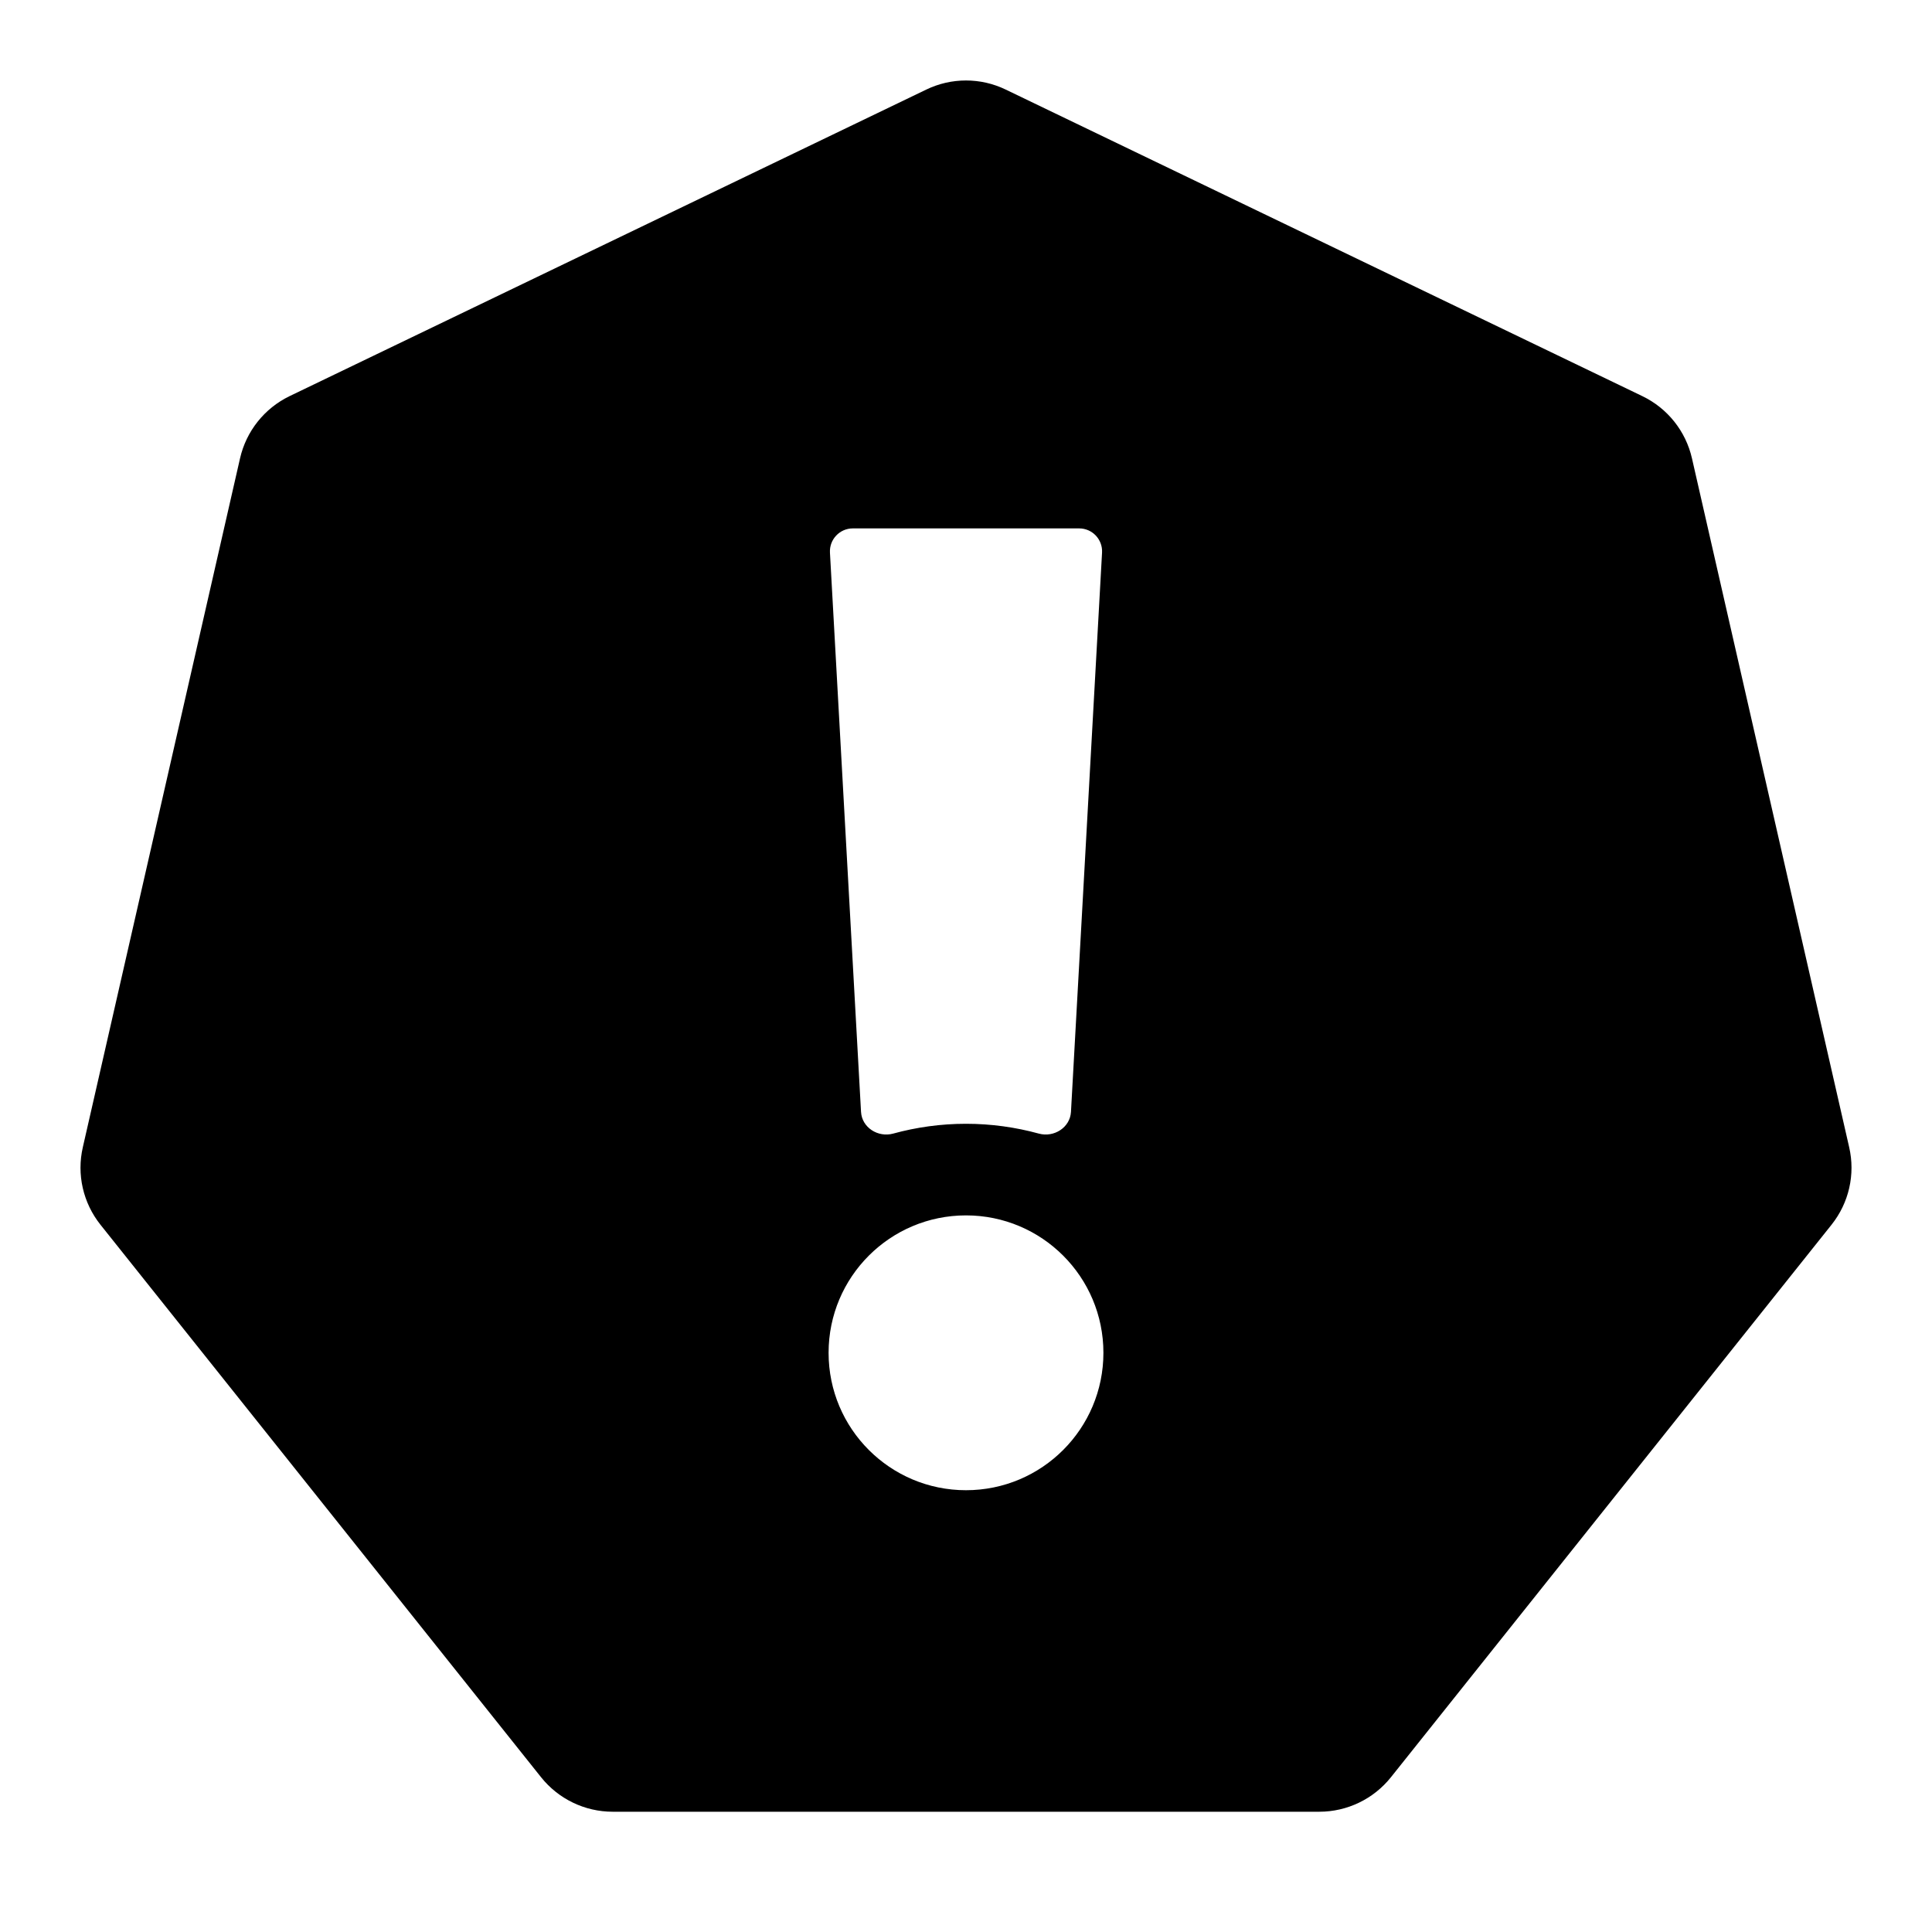
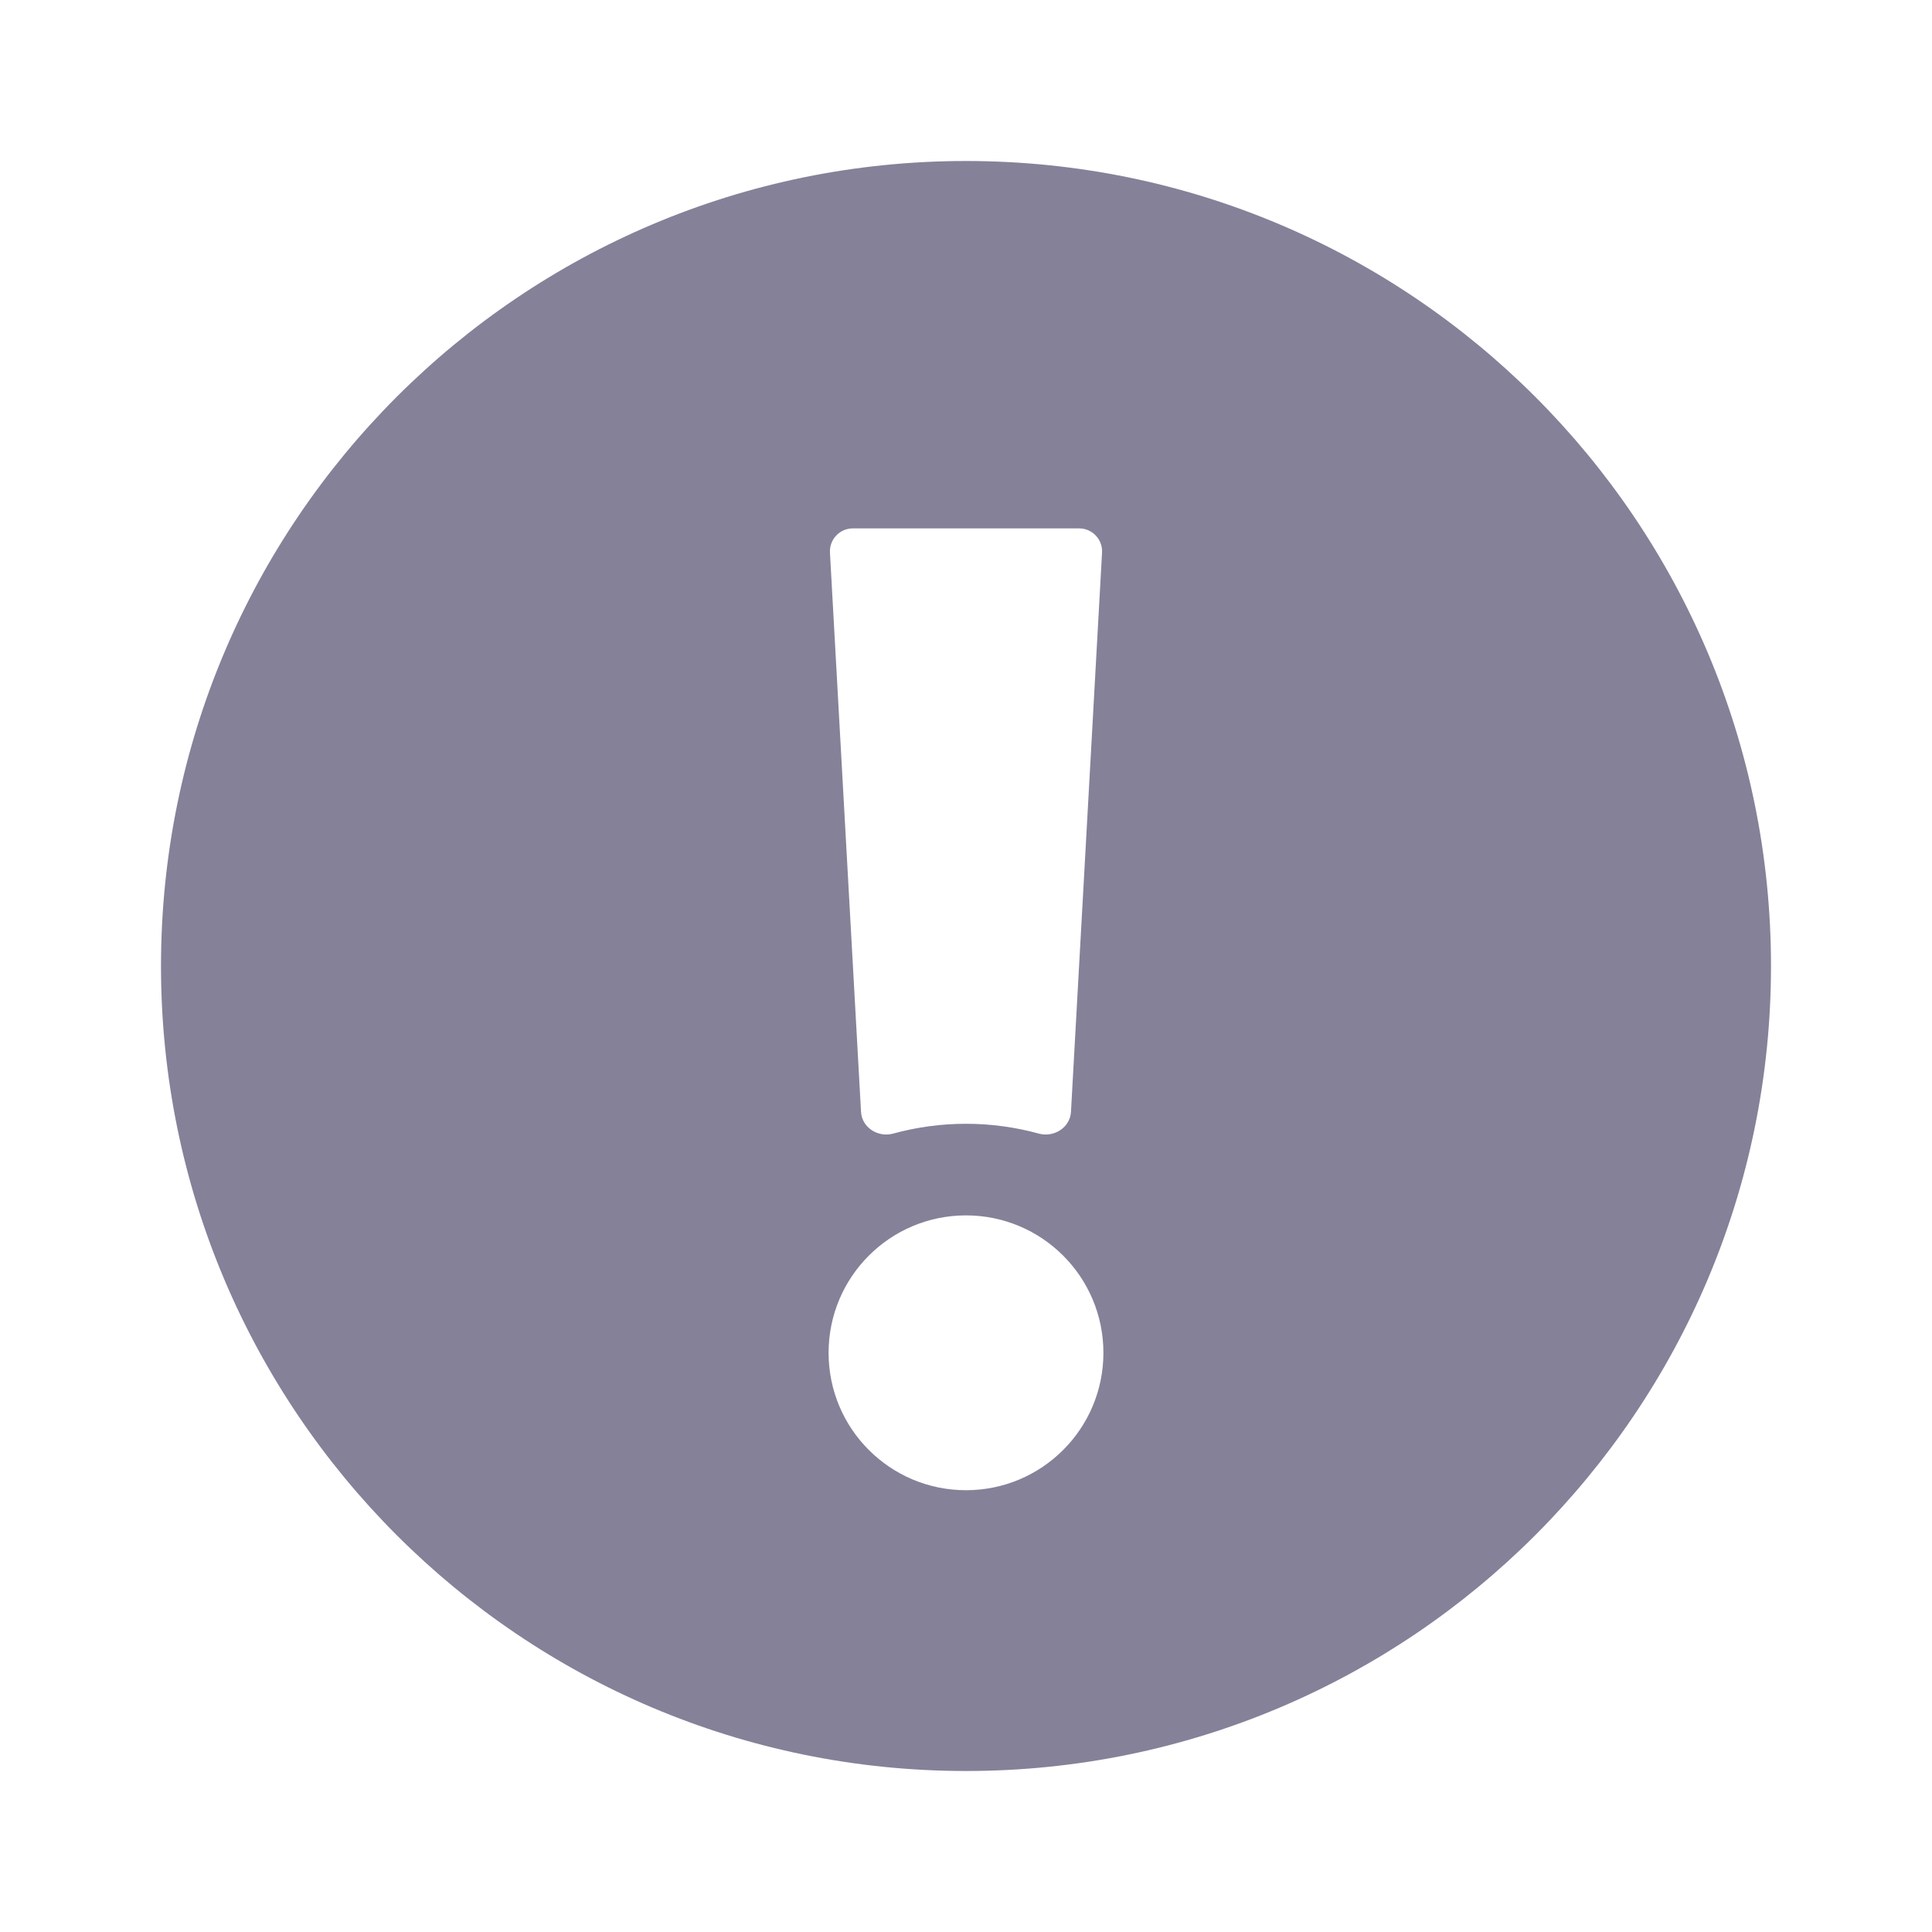
<svg xmlns="http://www.w3.org/2000/svg" width="24" height="24" viewBox="0 0 24 24" fill="none">
-   <path fill-rule="evenodd" clip-rule="evenodd" d="M12.494 1.113C12.182 0.962 11.818 0.962 11.506 1.113L3.597 4.921C3.285 5.072 3.059 5.356 2.982 5.693L1.029 14.251C0.951 14.589 1.032 14.943 1.248 15.214L6.721 22.077C6.937 22.348 7.265 22.506 7.611 22.506H16.389C16.735 22.506 17.063 22.348 17.279 22.077L22.752 15.214C22.968 14.943 23.049 14.589 22.971 14.251L21.018 5.693C20.941 5.356 20.715 5.072 20.402 4.921L12.494 1.113ZM13.69 6.865C13.699 6.701 13.569 6.564 13.406 6.564H10.594C10.431 6.564 10.301 6.701 10.31 6.865L10.696 13.812C10.707 14.007 10.906 14.133 11.095 14.082C11.383 14.003 11.687 13.96 12 13.96C12.313 13.96 12.617 14.003 12.905 14.082C13.093 14.133 13.293 14.007 13.304 13.812L13.69 6.865ZM12 18.512C12.943 18.512 13.707 17.748 13.707 16.805C13.707 15.862 12.943 15.098 12 15.098C11.057 15.098 10.293 15.862 10.293 16.805C10.293 17.748 11.057 18.512 12 18.512Z" fill="#000" />
+   <path fill-rule="evenodd" clip-rule="evenodd" d="M12 22C17.523 22 22 17.523 22 12C22 6.477 17.523 2 12 2C6.477 2 2 6.477 2 12C2 17.523 6.477 22 12 22ZM13.406 6.564C13.569 6.564 13.699 6.701 13.69 6.865L13.304 13.812C13.293 14.007 13.093 14.133 12.905 14.082C12.617 14.003 12.313 13.96 12 13.96C11.686 13.96 11.383 14.003 11.095 14.082C10.906 14.133 10.707 14.007 10.696 13.812L10.31 6.865C10.301 6.701 10.431 6.564 10.594 6.564H13.406ZM13.707 16.805C13.707 17.748 12.943 18.512 12 18.512C11.057 18.512 10.293 17.748 10.293 16.805C10.293 15.862 11.057 15.098 12 15.098C12.943 15.098 13.707 15.862 13.707 16.805Z" fill="#858199" />
</svg>
